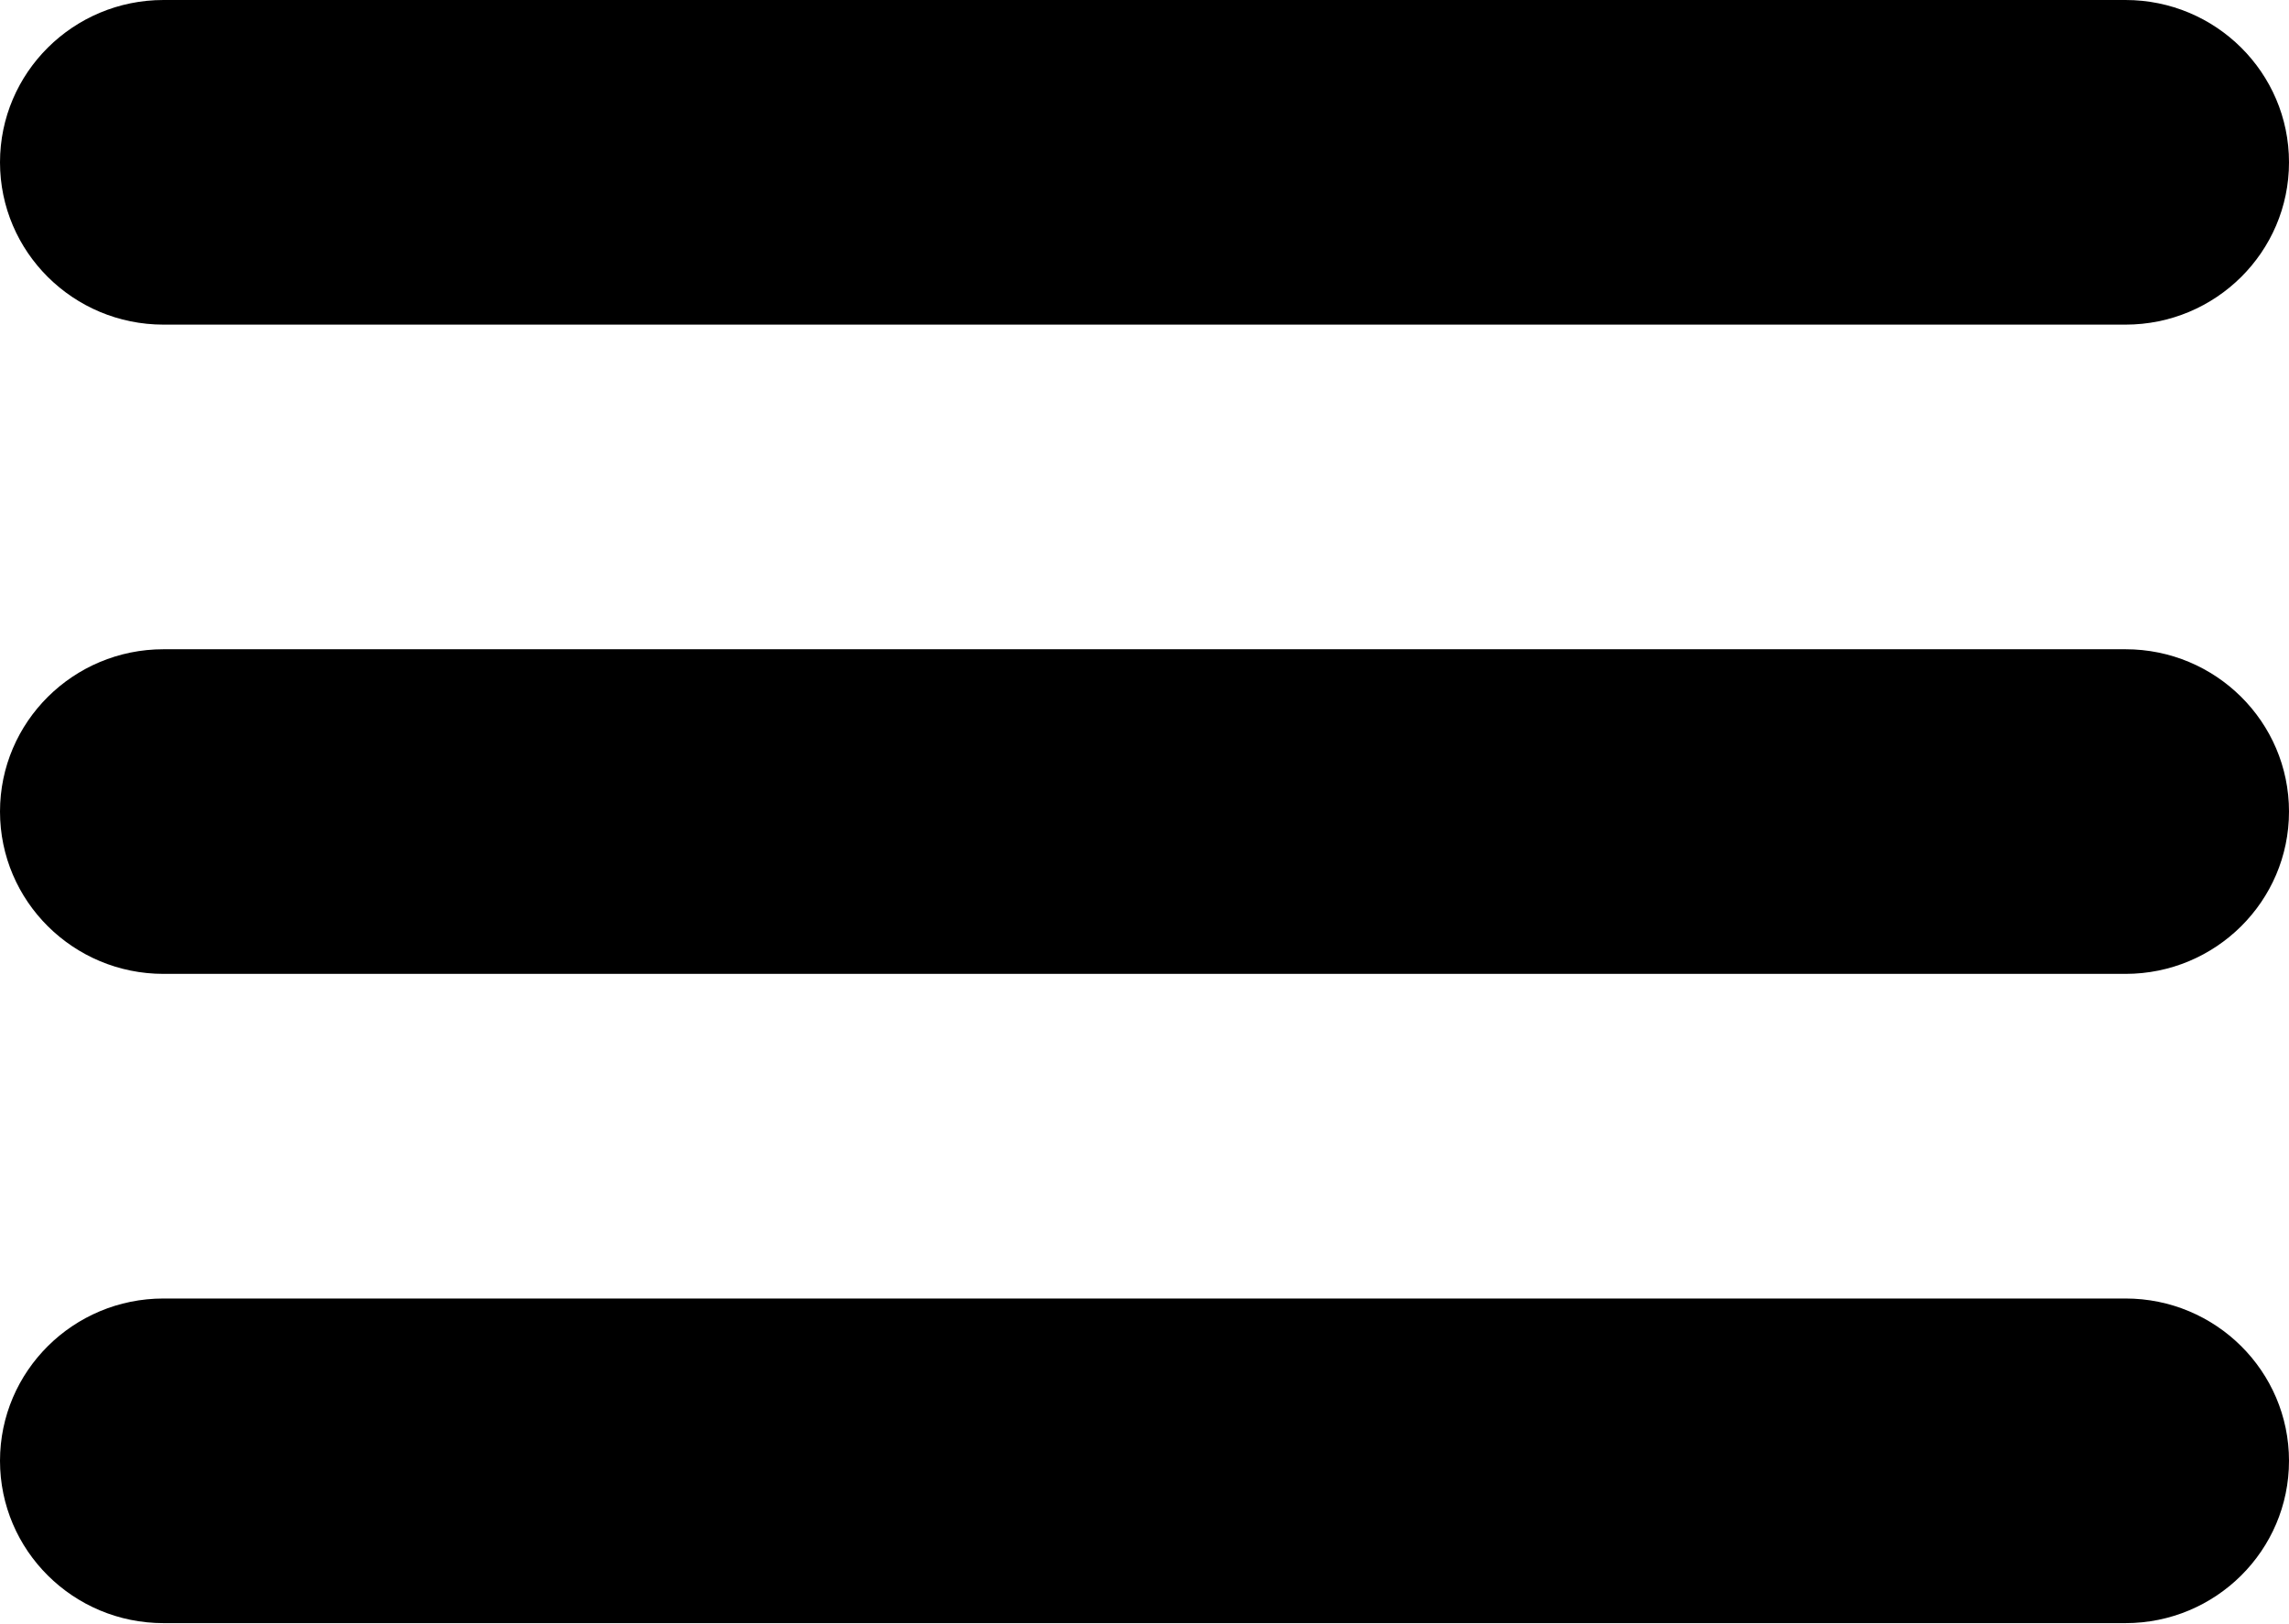
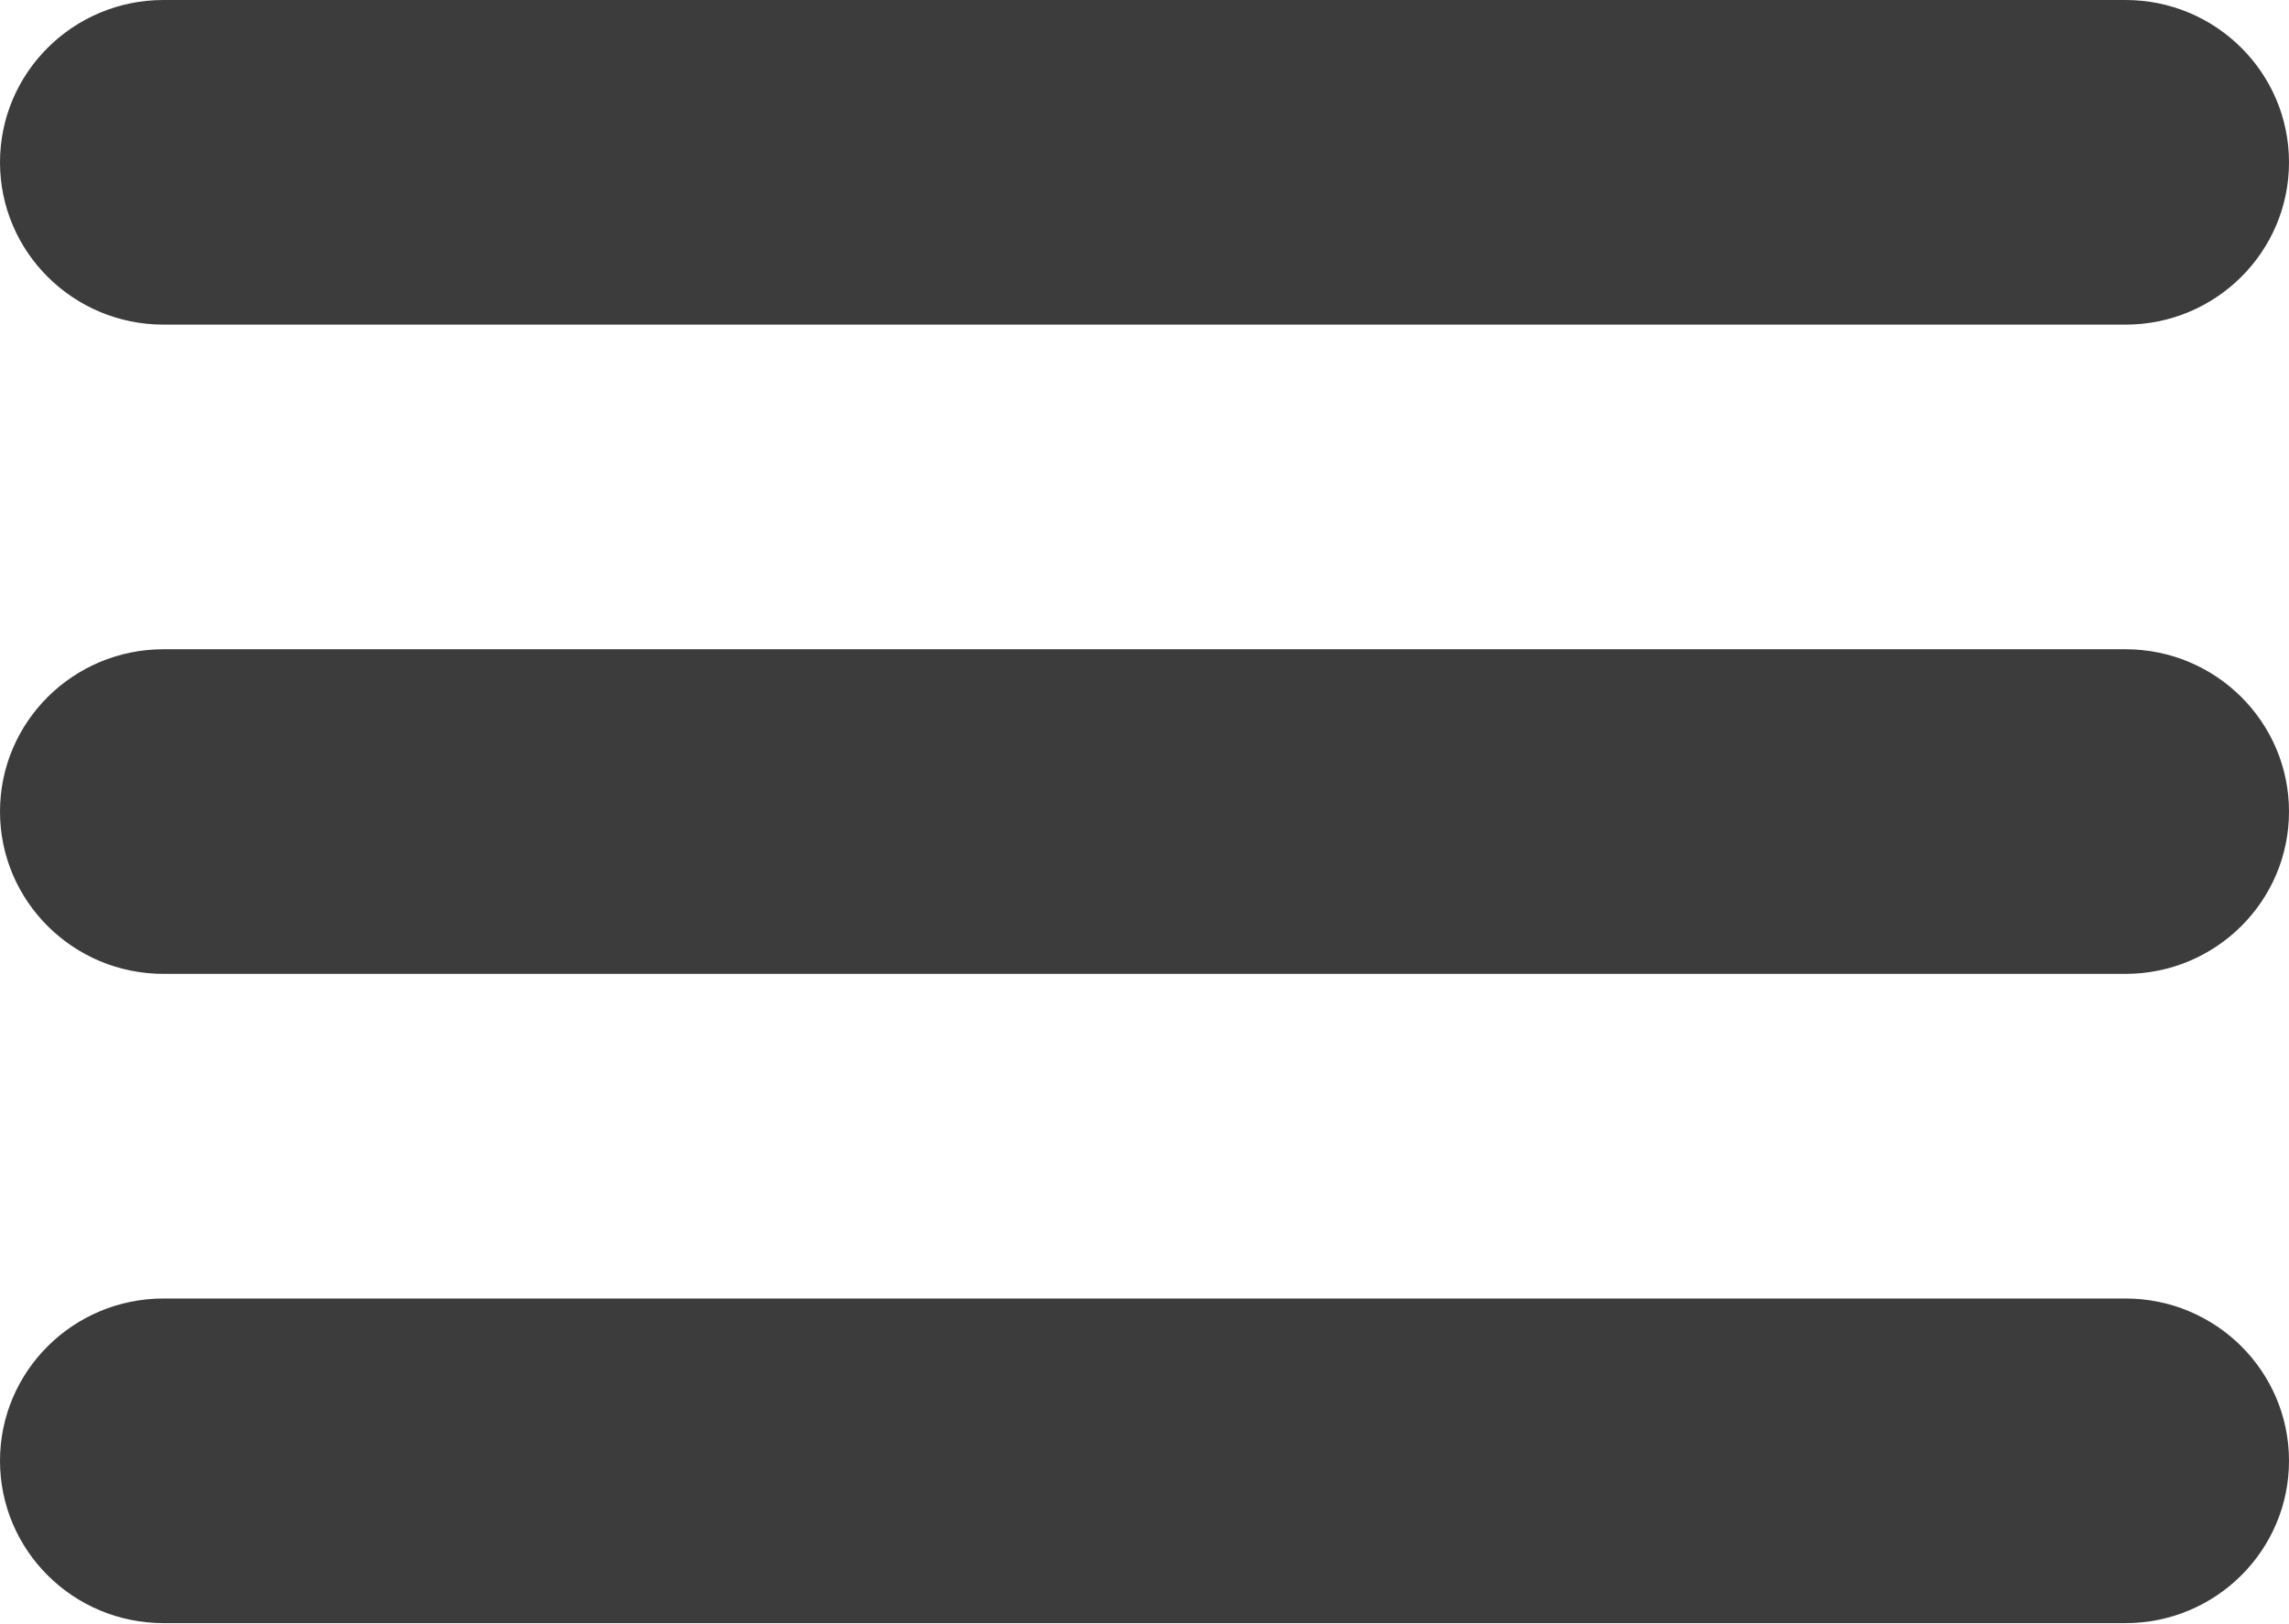
<svg xmlns="http://www.w3.org/2000/svg" width="141px" height="100px" viewBox="0 0 141 100" version="1.1">
  <defs />
  <g id="Page-1" stroke="none" stroke-width="1" fill="none" fill-rule="evenodd">
-     <g id="icon-hamburger-dark" fill="#000000">
+     <g id="icon-hamburger-dark" fill="#3c3c3c">
      <path d="M10.071,20 L130.929,20 C136.488,20 141,15.52 141,10 C141,4.48 136.488,0 130.929,0 L10.071,0 C4.512,0 0,4.48 0,10 C0,15.52 4.512,20 10.071,20 L10.071,20 Z M130.929,40 L10.071,40 C4.512,40 0,44.48 0,50 C0,55.52 4.512,60 10.071,60 L130.929,60 C136.488,60 141,55.52 141,50 C141,44.48 136.488,40 130.929,40 L130.929,40 Z M130.929,80 L10.071,80 C4.512,80 0,84.48 0,90 C0,95.52 4.512,100 10.071,100 L130.929,100 C136.488,100 141,95.52 141,90 C141,84.48 136.488,80 130.929,80 L130.929,80 Z" id="Shape" />
    </g>
  </g>
</svg>
